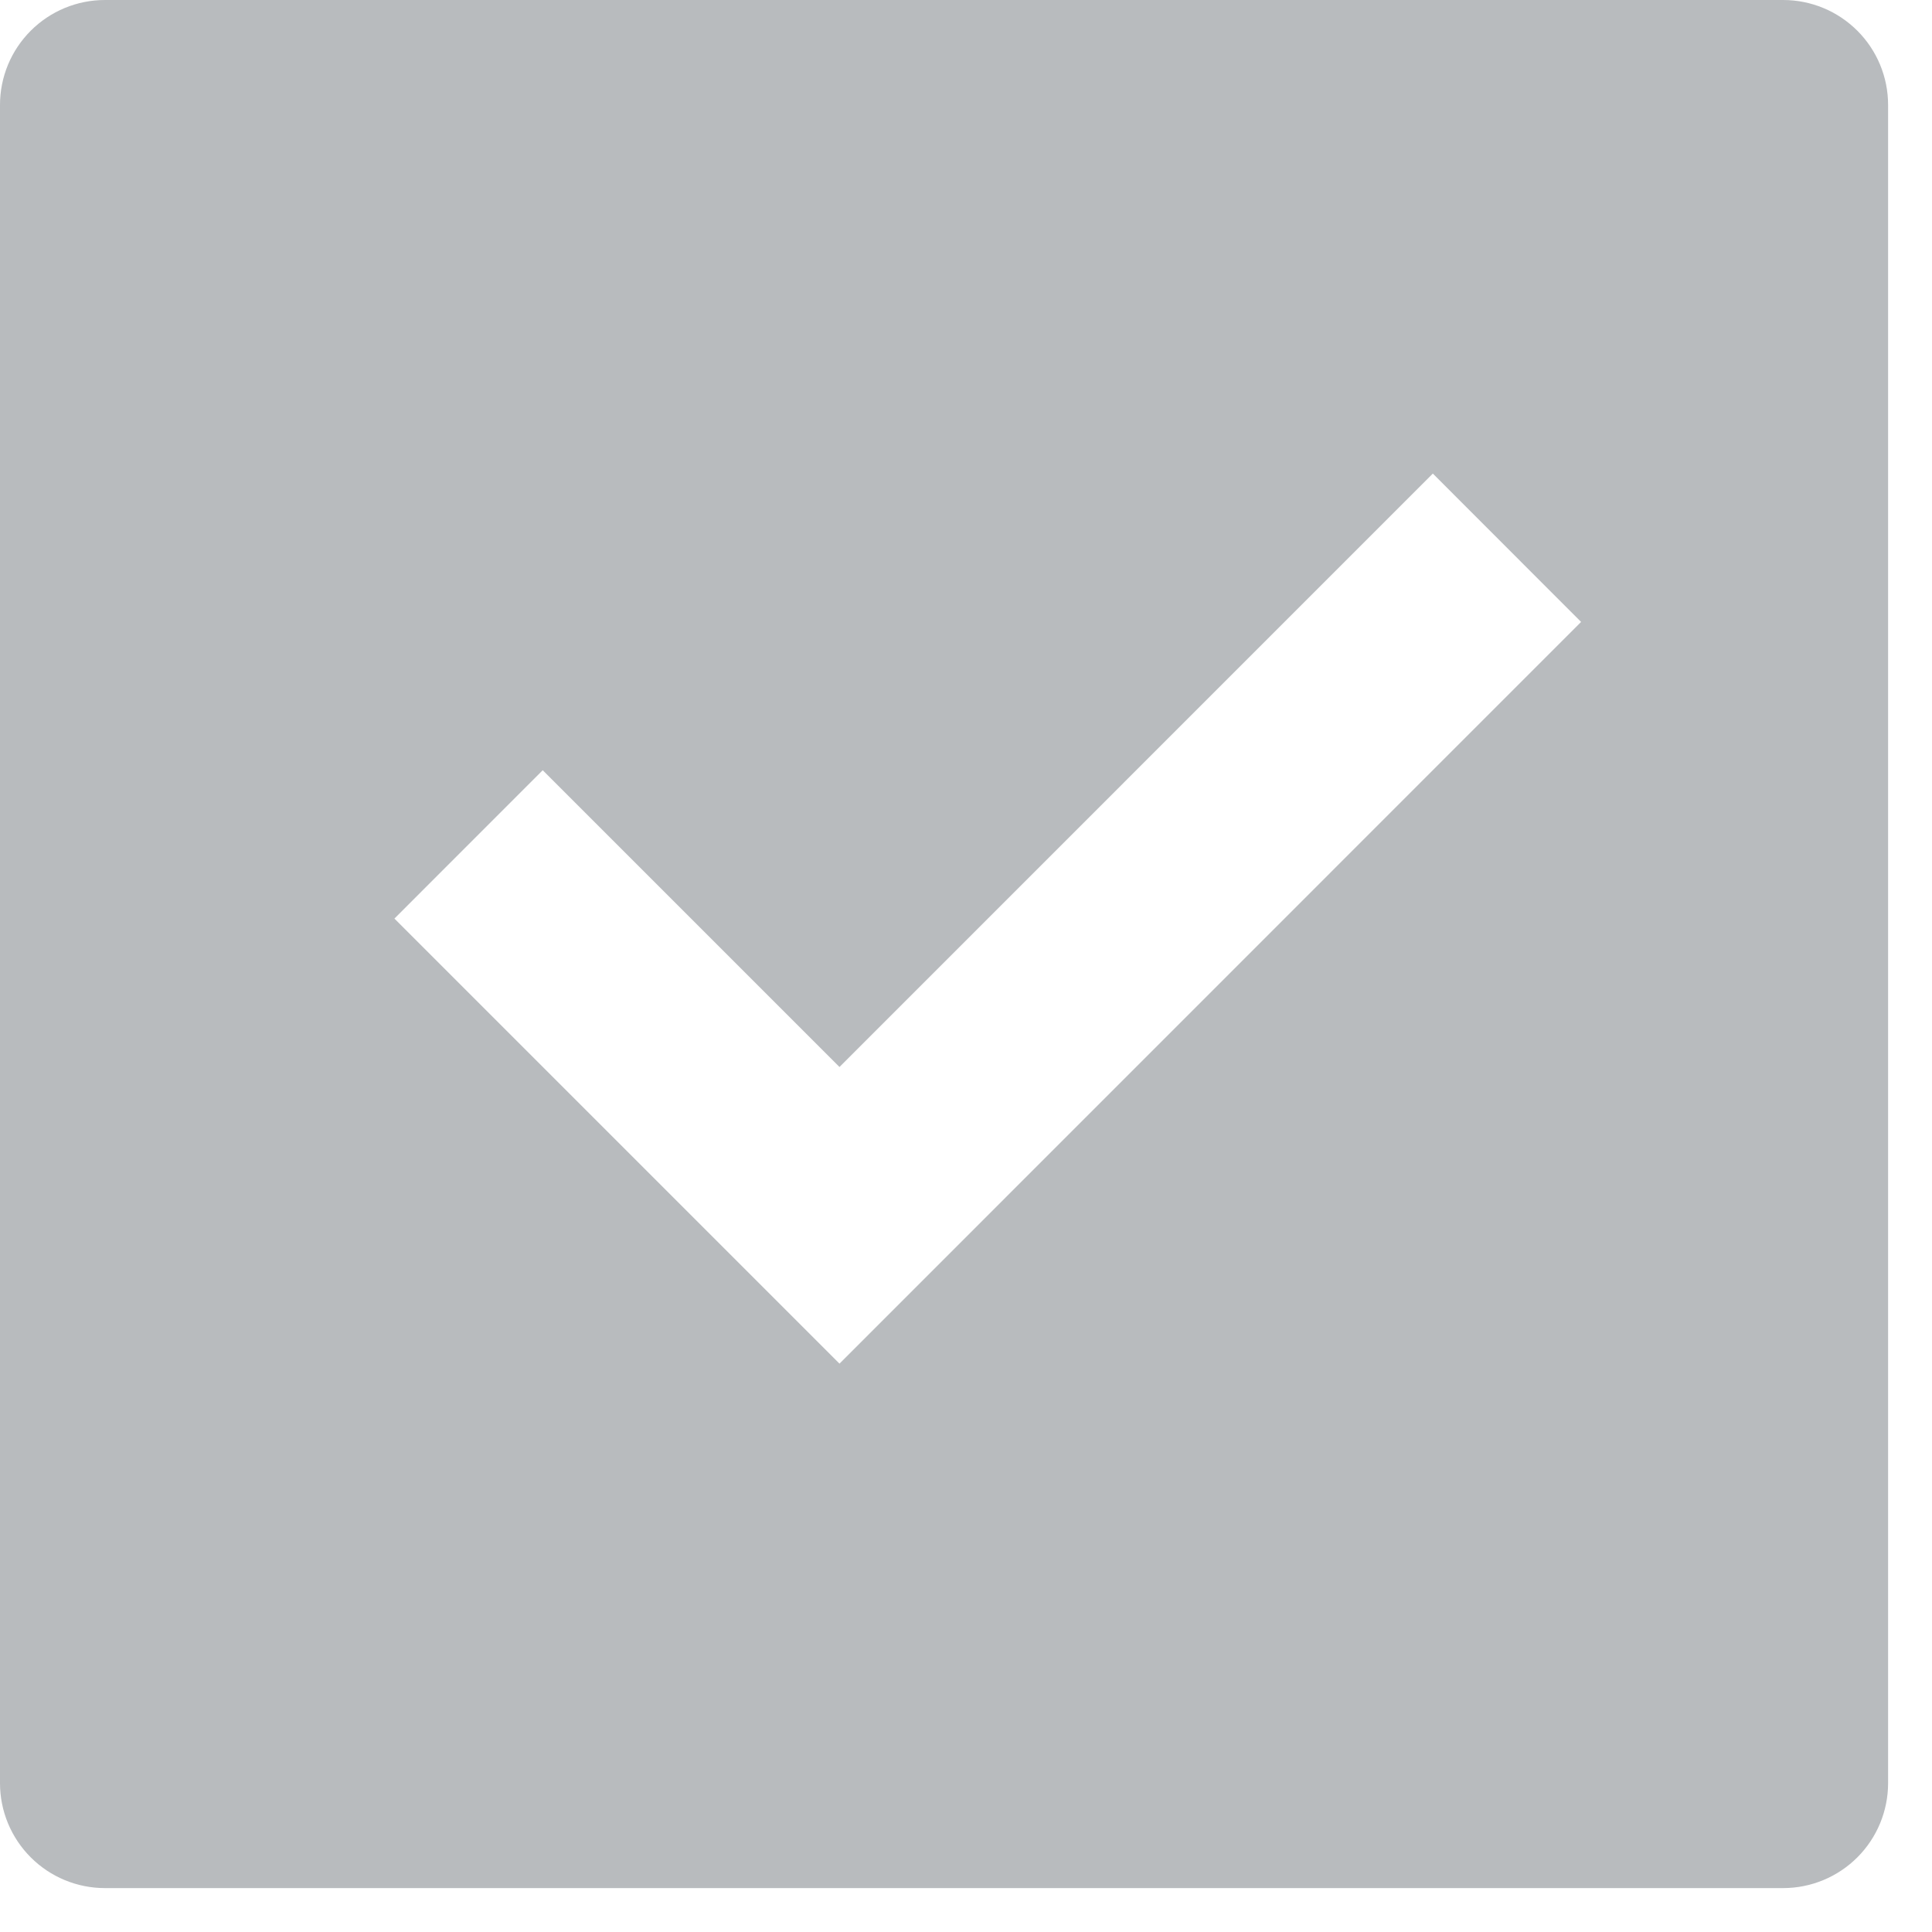
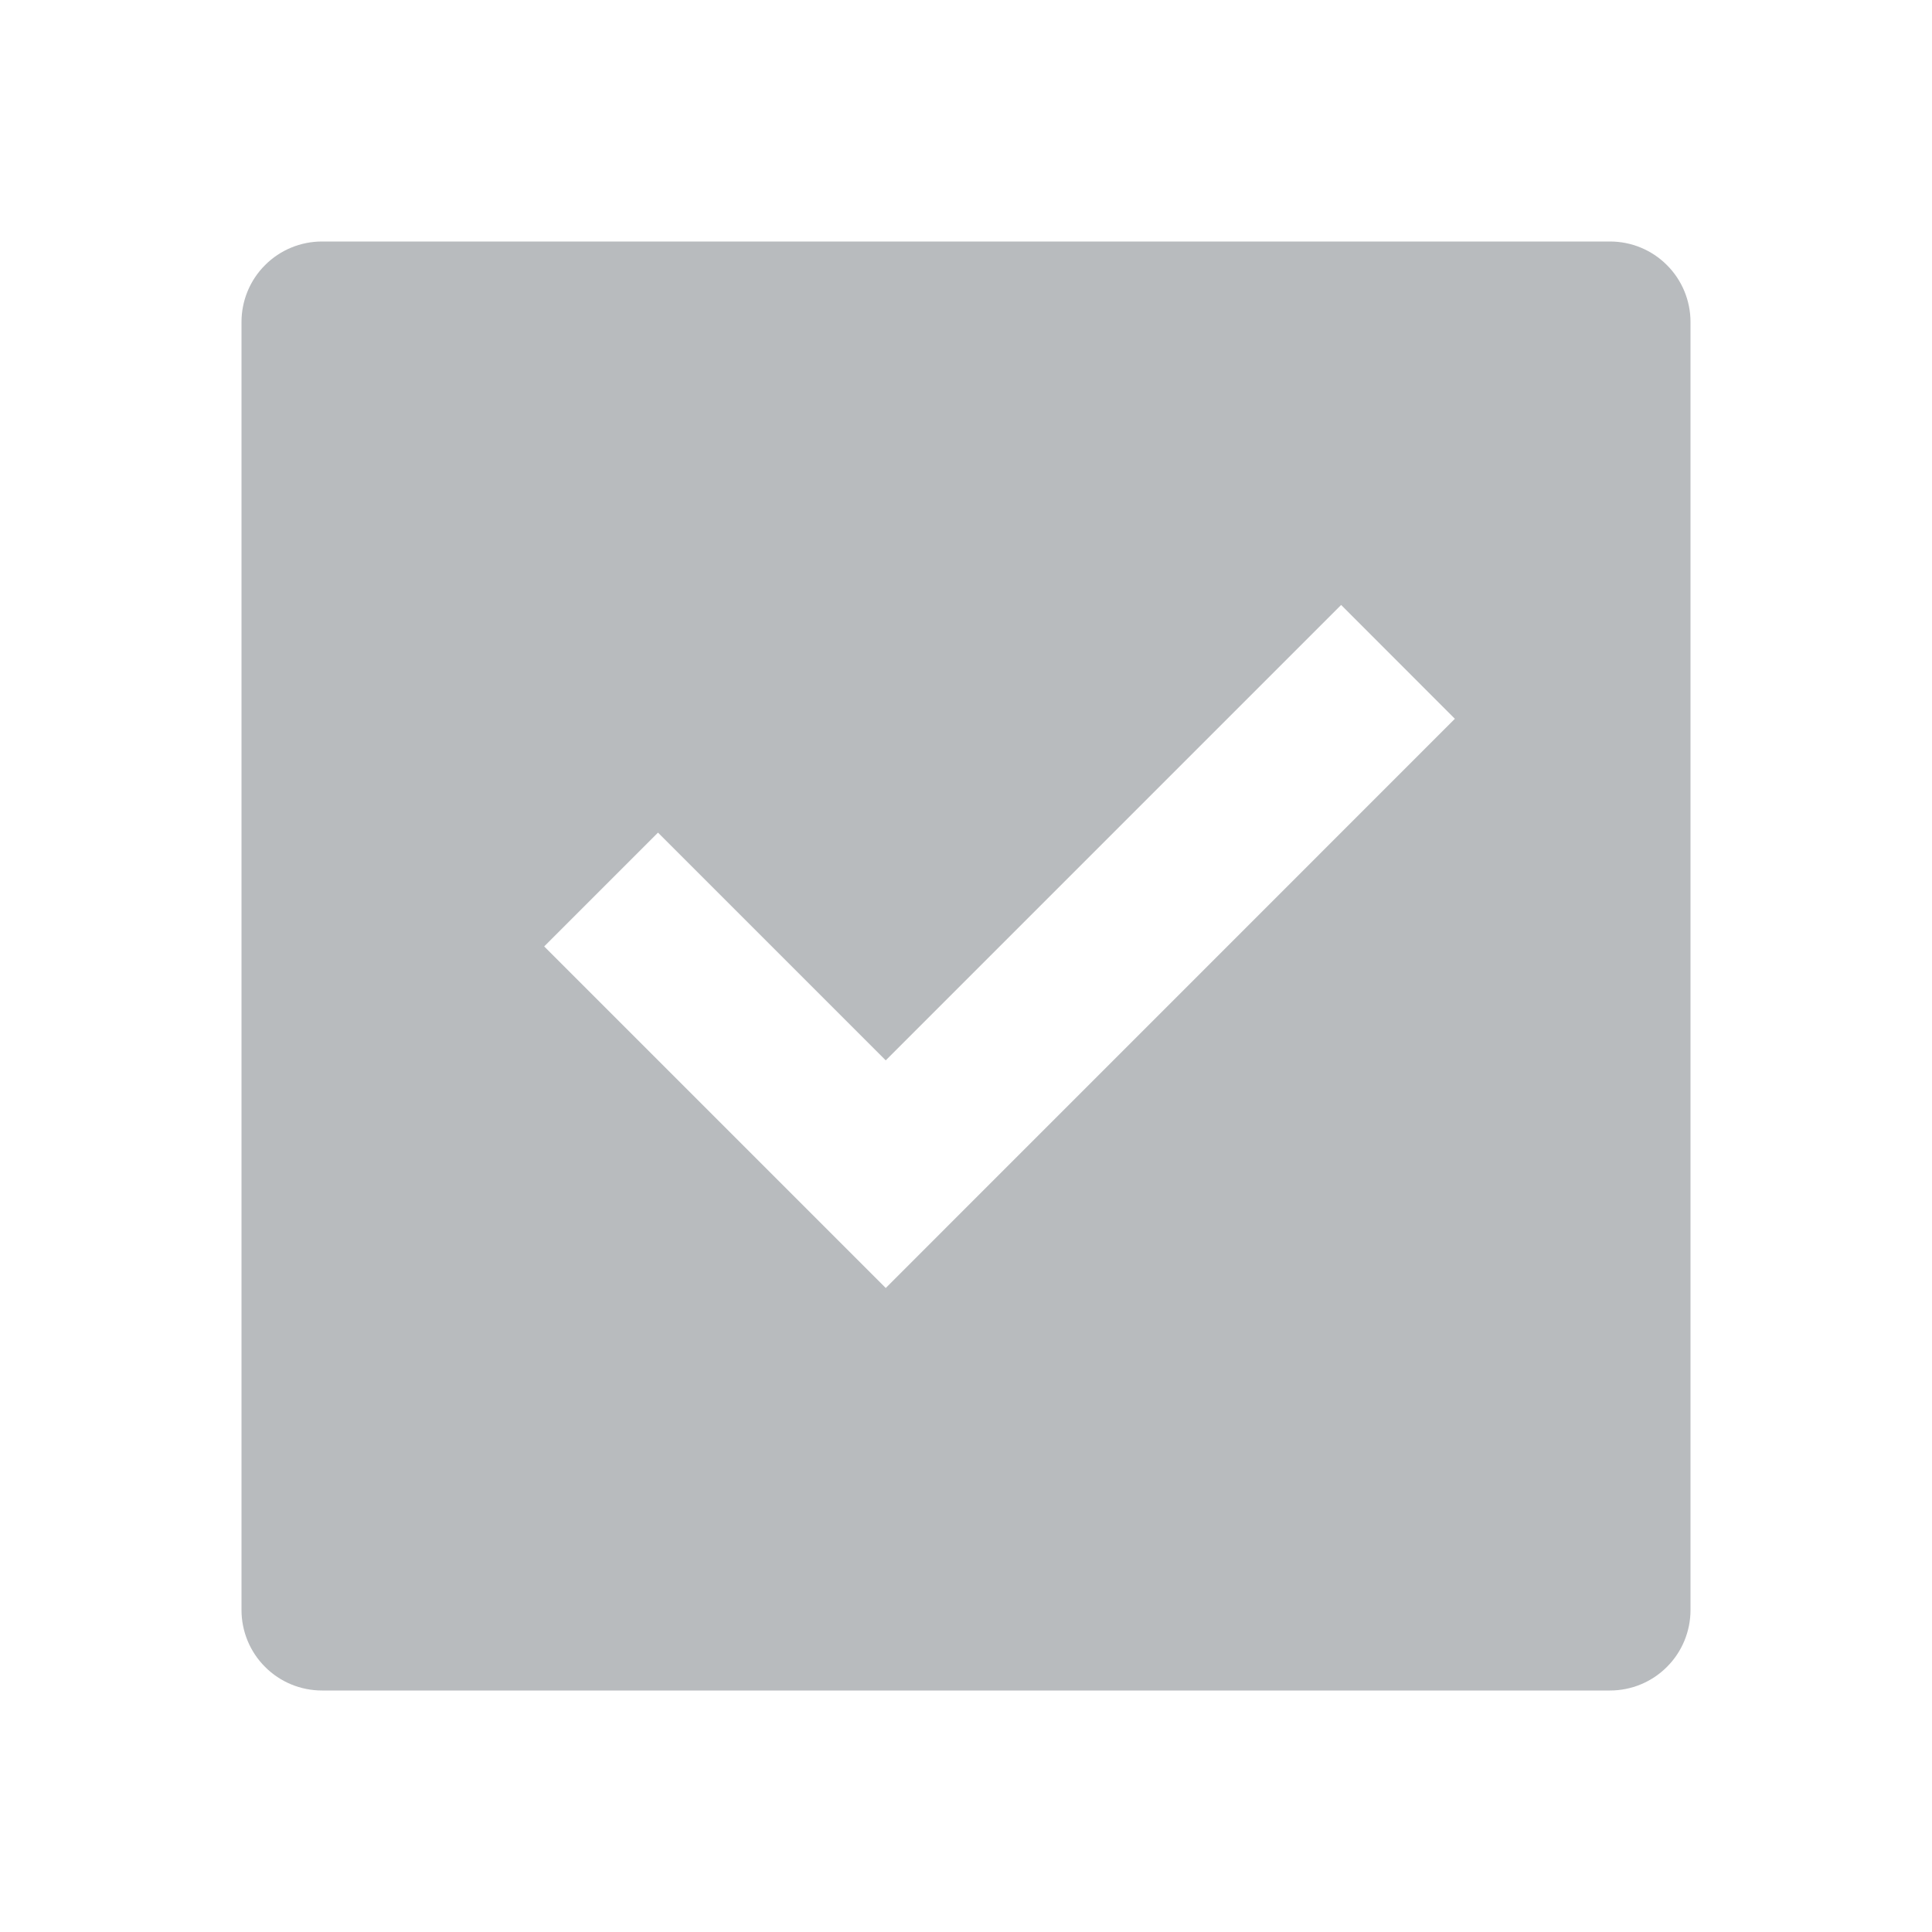
- <svg xmlns="http://www.w3.org/2000/svg" width="33" height="33" viewBox="0 0 33 33" fill="none">
-   <path d="M1.792 0H30.458C30.933 0 31.389 0.189 31.725 0.525C32.061 0.861 32.25 1.316 32.25 1.792V30.458C32.25 30.933 32.061 31.389 31.725 31.725C31.389 32.061 30.933 32.25 30.458 32.25H1.792C1.316 32.25 0.861 32.061 0.525 31.725C0.189 31.389 0 30.933 0 30.458V1.792C0 1.316 0.189 0.861 0.525 0.525C0.861 0.189 1.316 0 1.792 0ZM14.339 23.292L27.006 10.623L24.474 8.089L14.339 18.225L9.27 13.156L6.737 15.69L14.339 23.292Z" fill="#4E555E" fill-opacity="0.4" />
+ <svg xmlns="http://www.w3.org/2000/svg" width="24" height="24" viewBox="0 0 24 24" fill="none">
+   <path d="M4 3H20C20.265 3 20.52 3.105 20.707 3.293C20.895 3.48 21 3.735 21 4V20C21 20.265 20.895 20.52 20.707 20.707C20.52 20.895 20.265 21 20 21H4C3.735 21 3.48 20.895 3.293 20.707C3.105 20.52 3 20.265 3 20V4C3 3.735 3.105 3.48 3.293 3.293C3.48 3.105 3.735 3 4 3ZM11.003 16L18.073 8.929L16.66 7.515L11.003 13.172L8.174 10.343L6.76 11.757L11.003 16Z" fill="#4E555E" fill-opacity="0.4" />
</svg>
